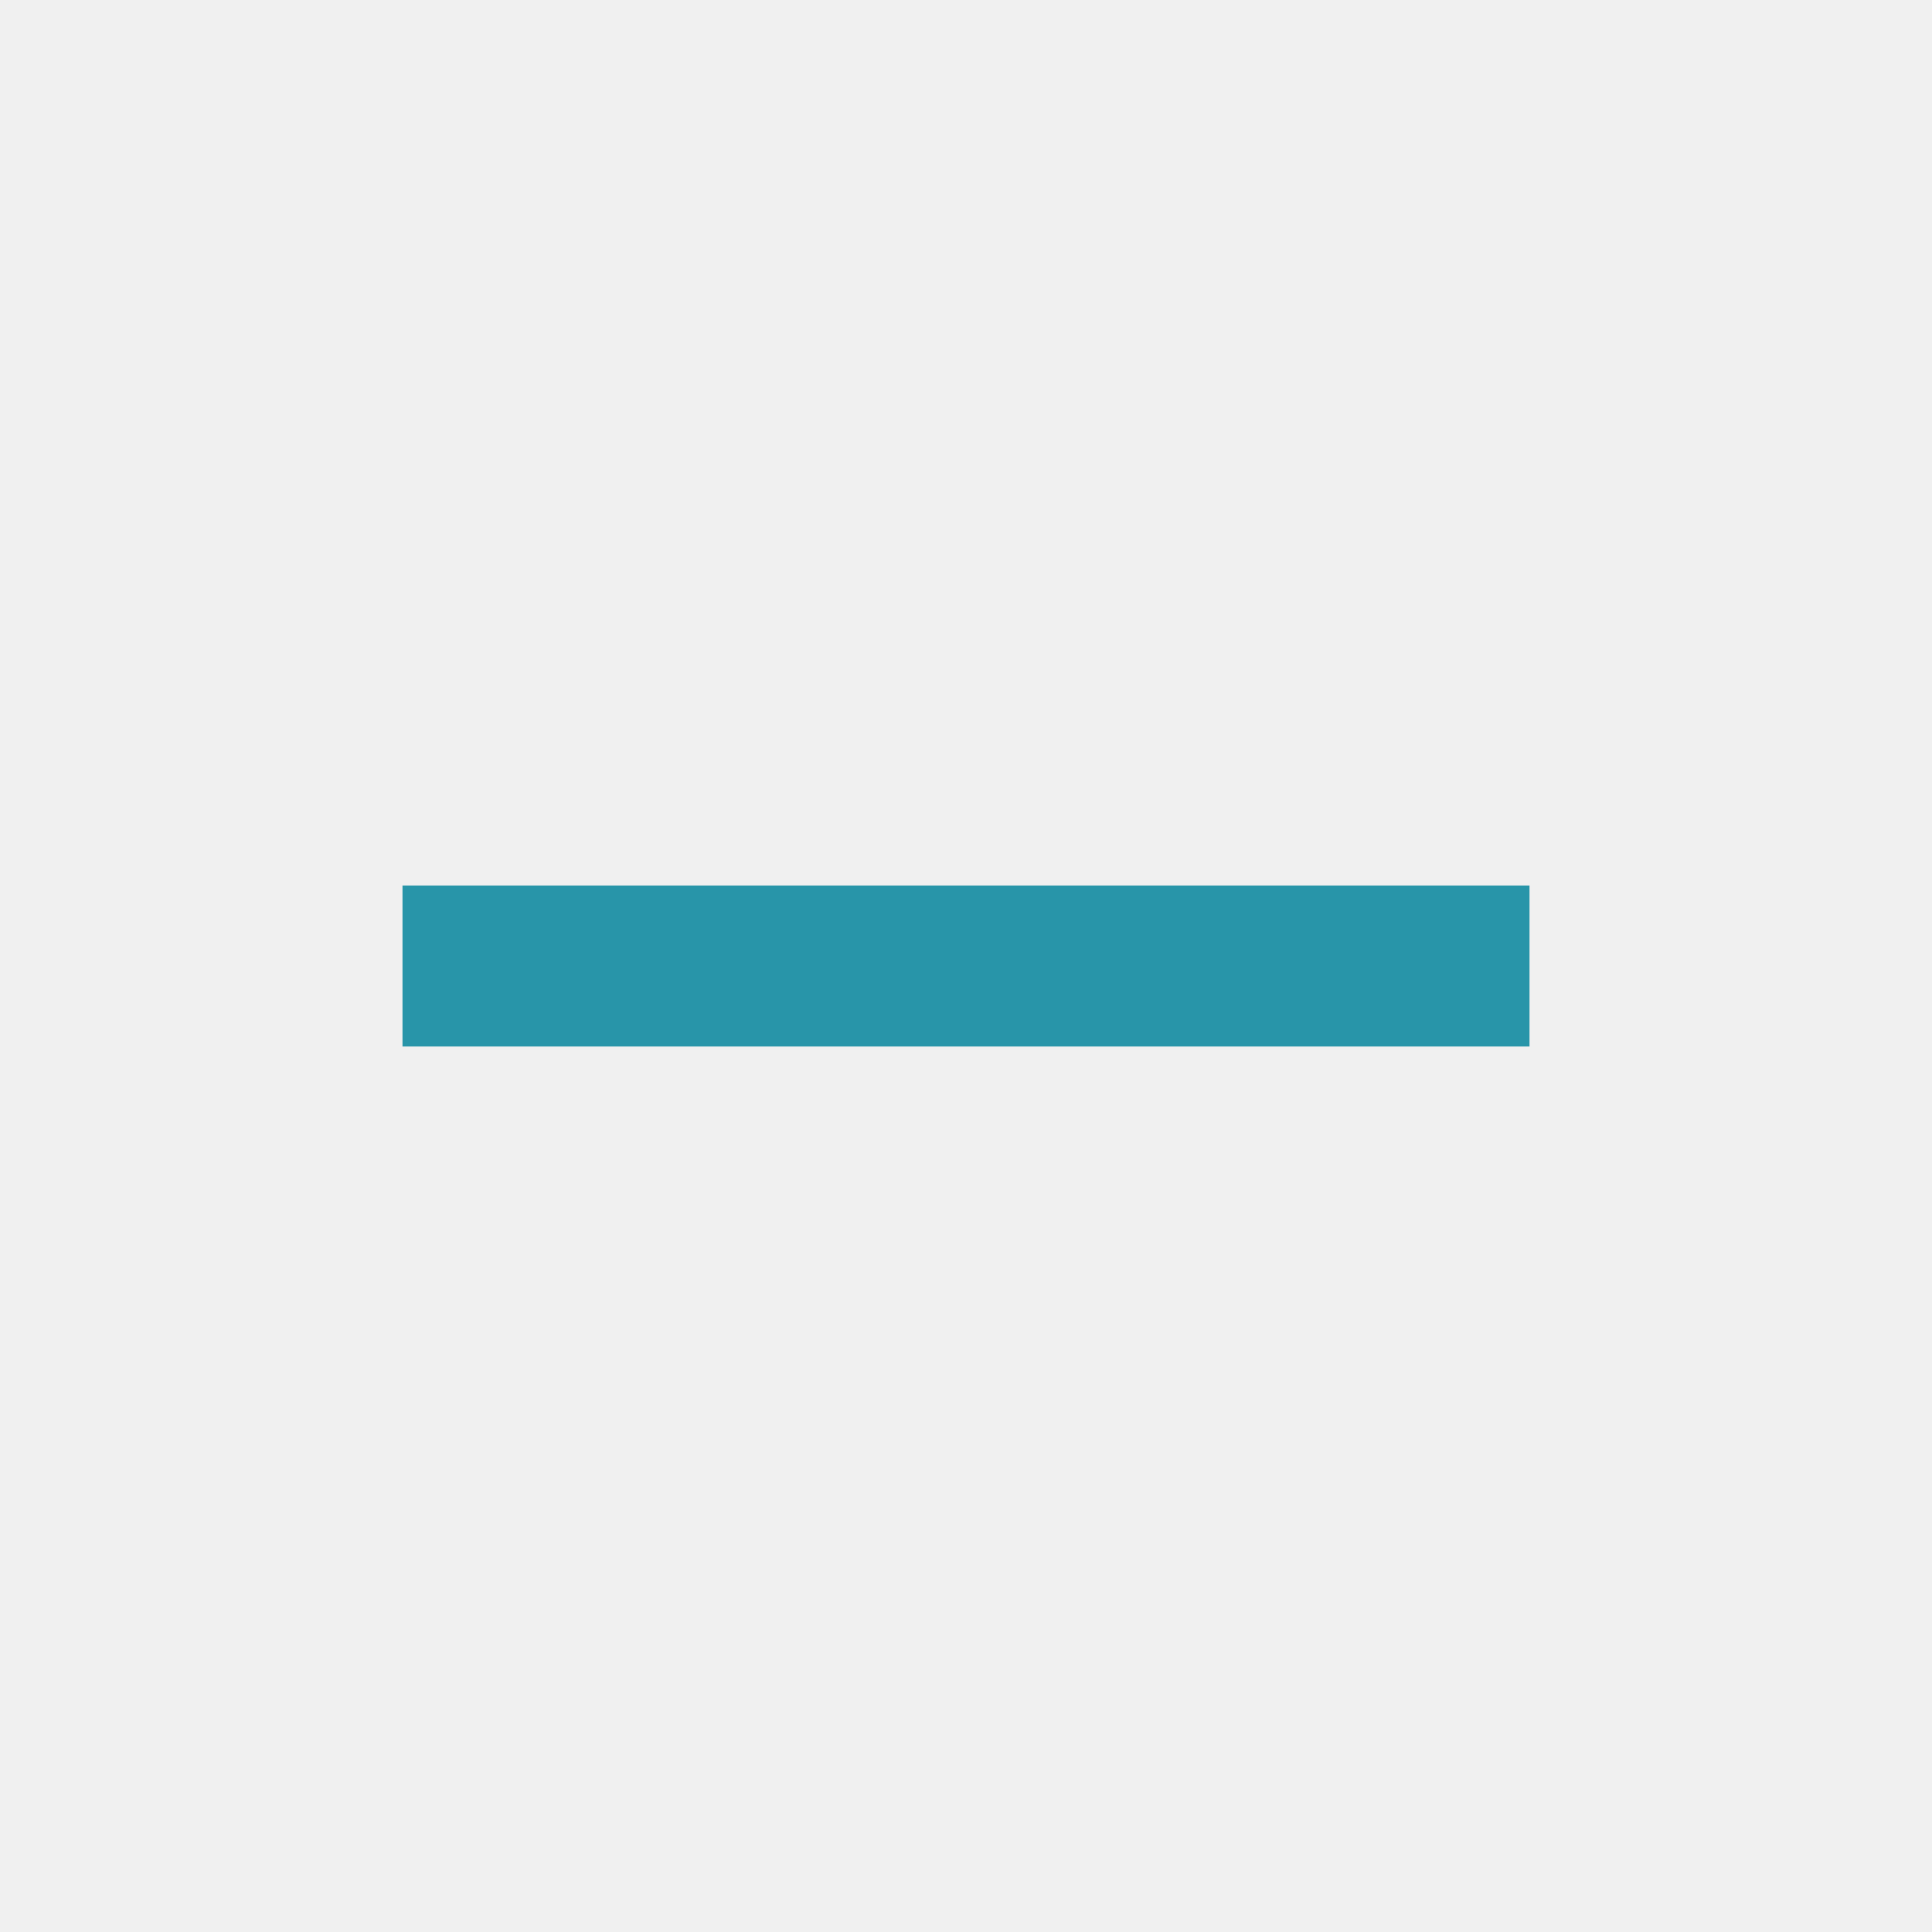
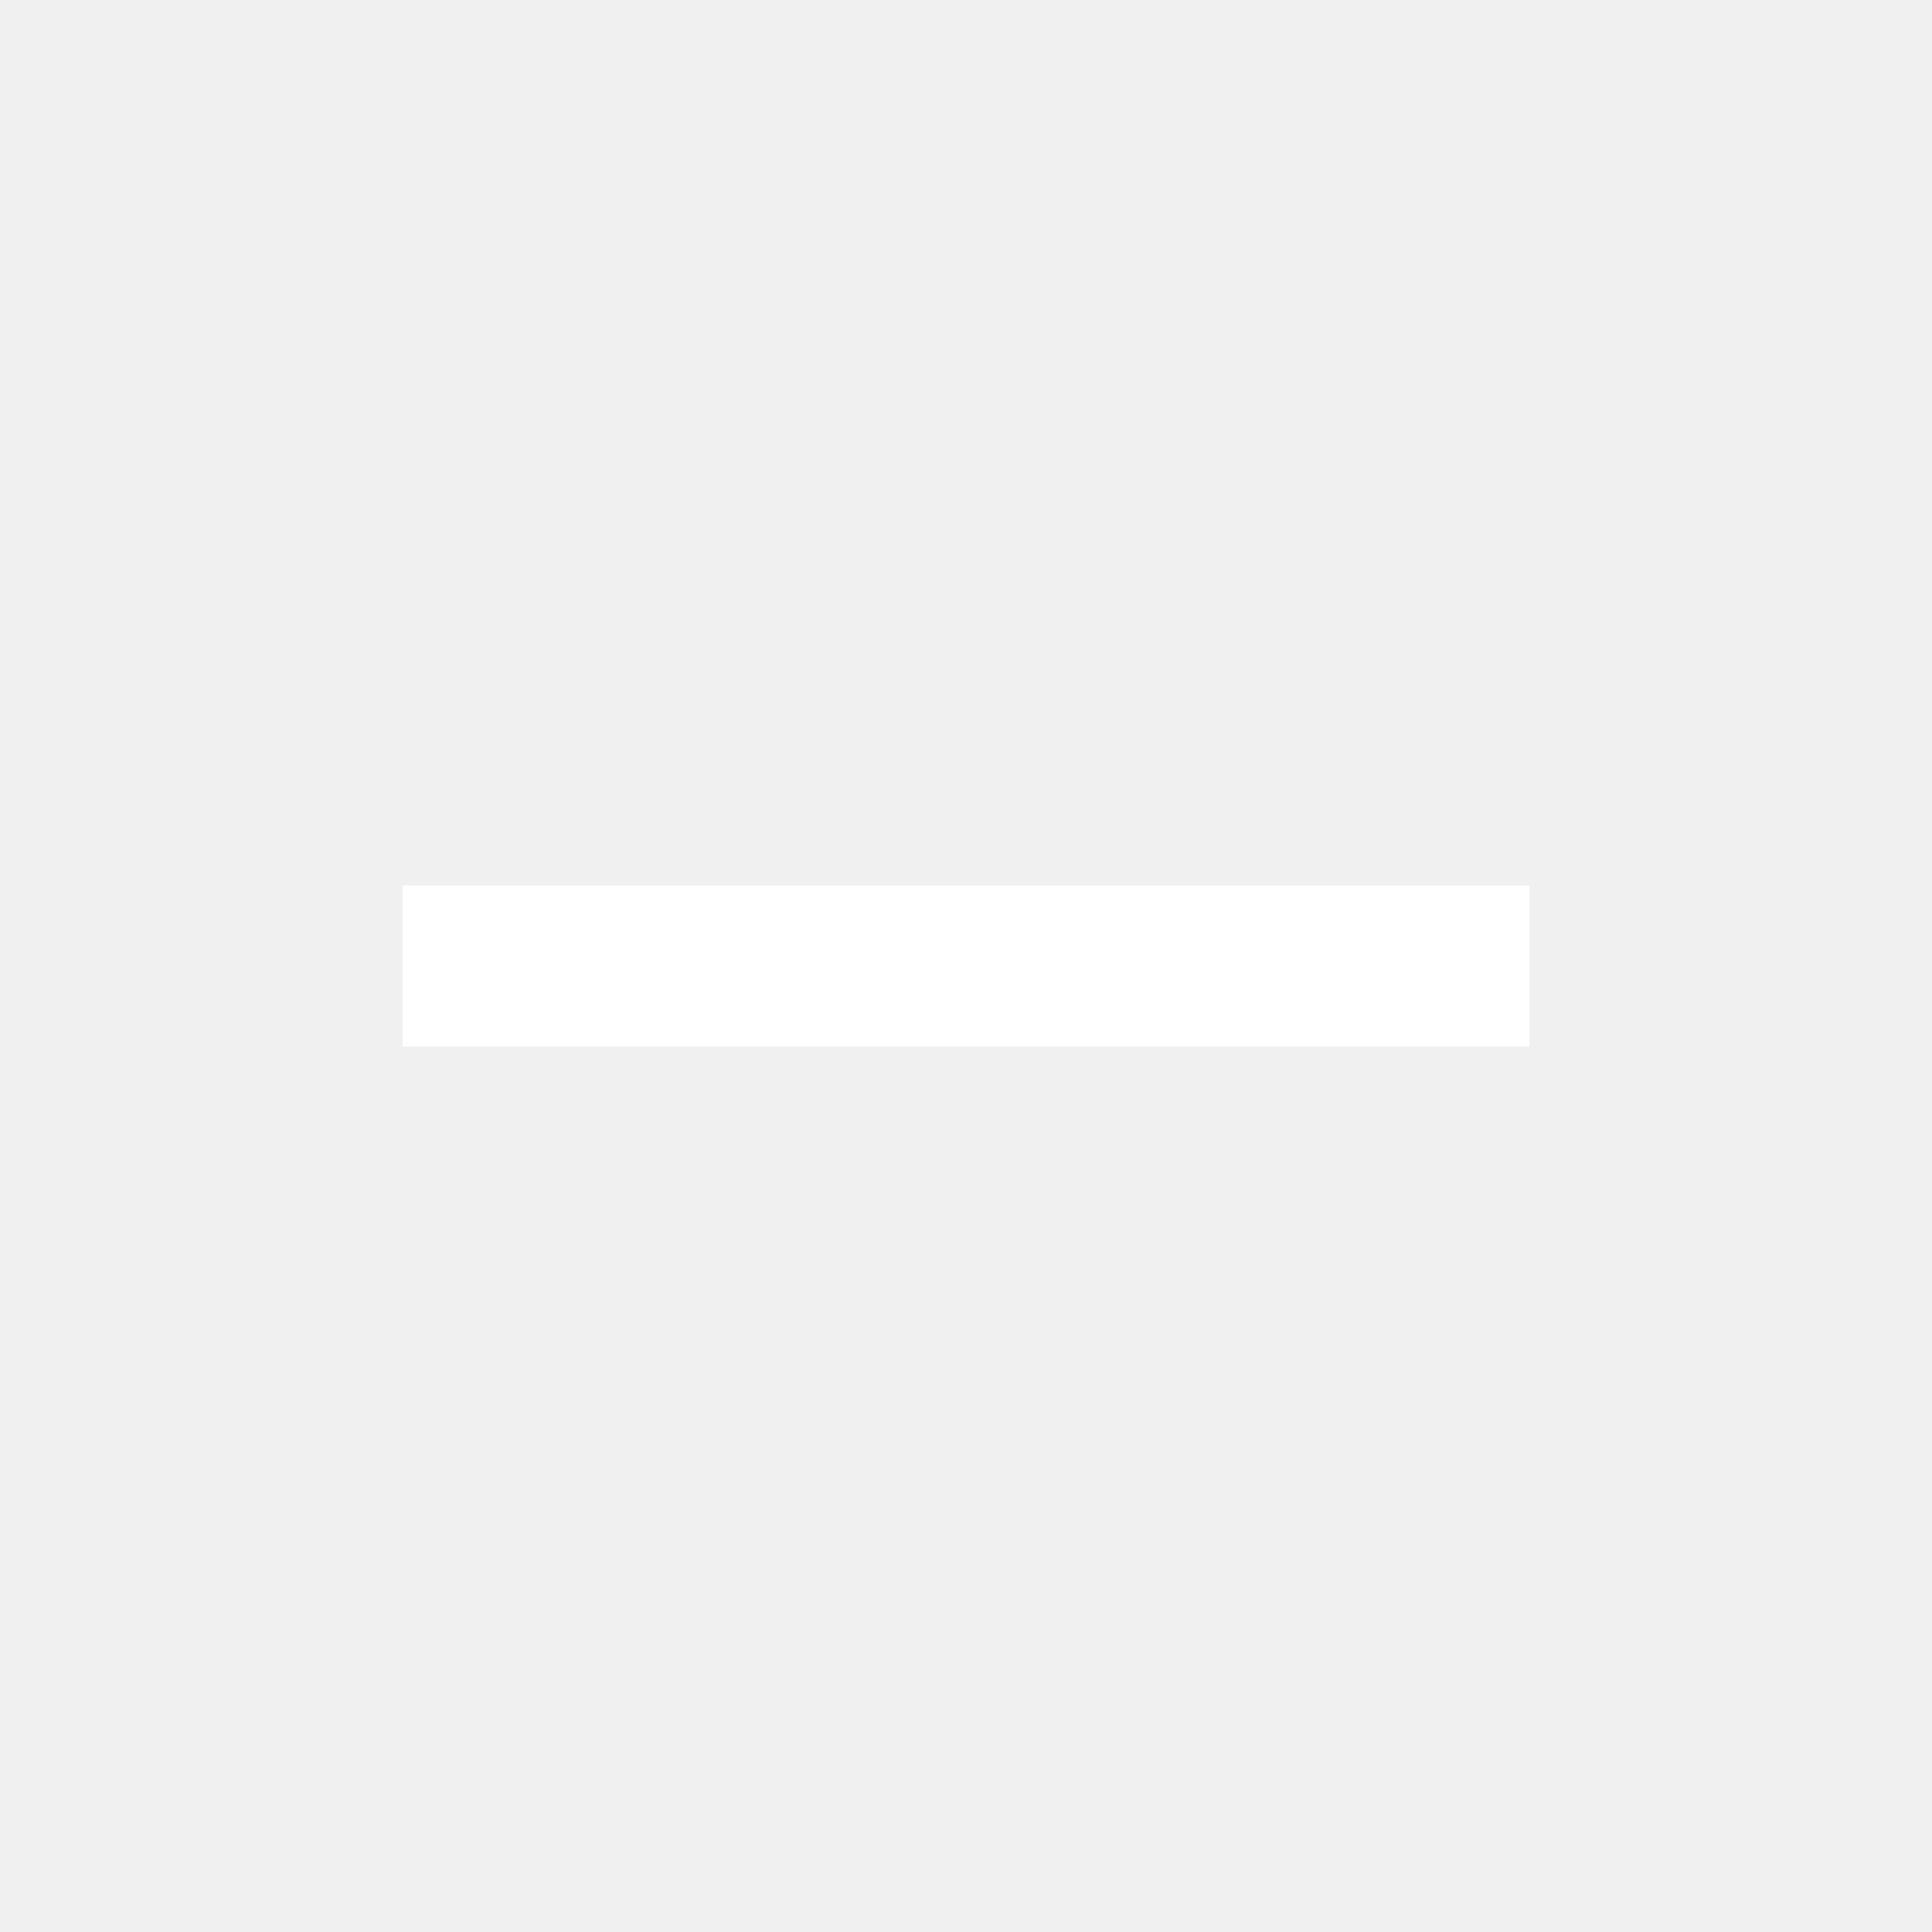
<svg xmlns="http://www.w3.org/2000/svg" width="24" height="24" preserveAspectRatio="xMidYMid meet" viewBox="0 0 24 24" style="-ms-transform: rotate(360deg); -webkit-transform: rotate(360deg); transform: rotate(360deg);">
-   <path d="M19 13H5v-2h14v2z" fill="#2895a9" />
+   <path d="M19 13H5v-2h14v2z" fill="#fff" />
  <rect x="0" y="0" width="24" height="24" fill="rgba(0, 0, 0, 0)" />
</svg>
